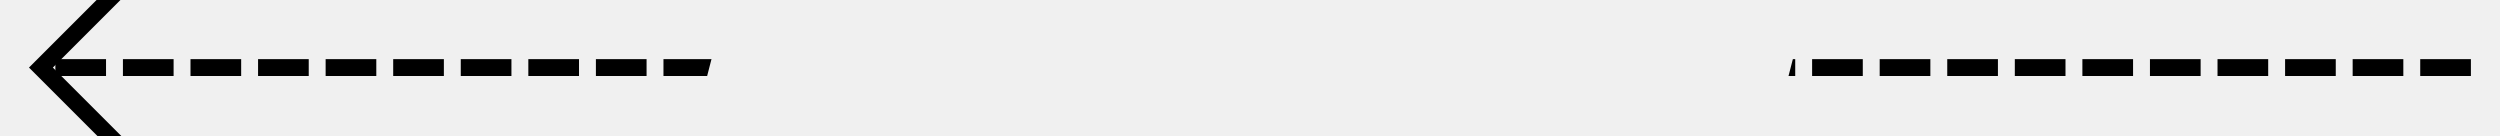
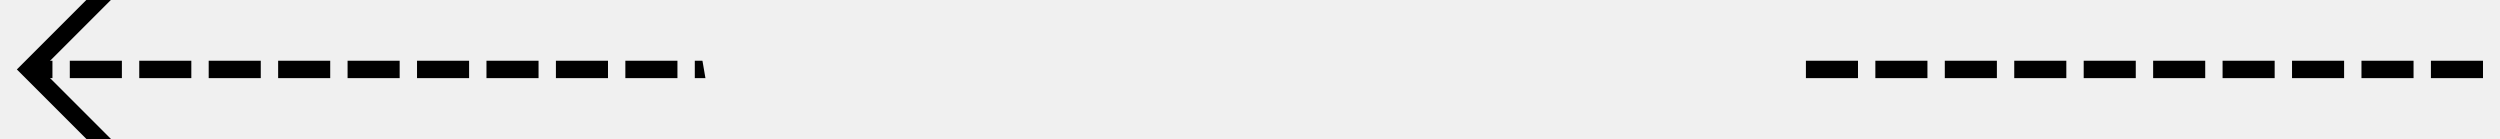
- <svg xmlns="http://www.w3.org/2000/svg" version="1.1" width="148px" height="8px" viewBox="696 178  148 8">
+ <svg xmlns="http://www.w3.org/2000/svg" version="1.1" width="144px" height="8px" viewBox="698 208  144 8">
  <defs>
-     <mask fill="white" id="clip839">
-       <path d="M 739 169  L 801 169  L 801 194  L 739 194  Z M 697.335 155  L 849 155  L 849 204.303  L 697.335 204.303  Z " fill-rule="evenodd" />
+     <mask fill="white" id="clip986">
+       <path d="M 739 199  L 801 199  L 801 224  L 739 224  Z M 698.359 195.892  L 849 195.892  L 849 233  L 698.359 233  Z " fill-rule="evenodd" />
    </mask>
  </defs>
-   <g transform="matrix(-0.9684929 -0.249041 0.249041 -0.9684929 1470.414 550.0273 )">
-     <path d="M 700 200  L 839.032 164.249  " stroke-width="1" stroke-dasharray="3,1" stroke="#000000" fill="none" mask="url(#clip839)" />
-     <path d="M 832.98 161.008  L 838.637 164.35  L 835.294 170.008  L 836.155 170.516  L 839.753 164.429  L 840.007 163.998  L 839.576 163.744  L 833.489 160.147  L 832.98 161.008  Z " fill-rule="nonzero" fill="#000000" stroke="none" mask="url(#clip839)" />
+   <g transform="matrix(-0.9856223 0.1689638 -0.1689638 -0.9856223 1564.749 290.8498 )">
+     <path d="M 700 200  L 839.014 223.831  " stroke-width="1" stroke-dasharray="3,1" stroke="#000000" fill="none" mask="url(#clip986)" />
+     <path d="M 834.819 218.398  L 838.613 223.762  L 833.248 227.557  L 833.826 228.373  L 839.599 224.29  L 840.007 224.001  L 839.718 223.593  L 835.635 217.82  L 834.819 218.398  Z " fill-rule="nonzero" fill="#000000" stroke="none" mask="url(#clip986)" />
  </g>
</svg>
